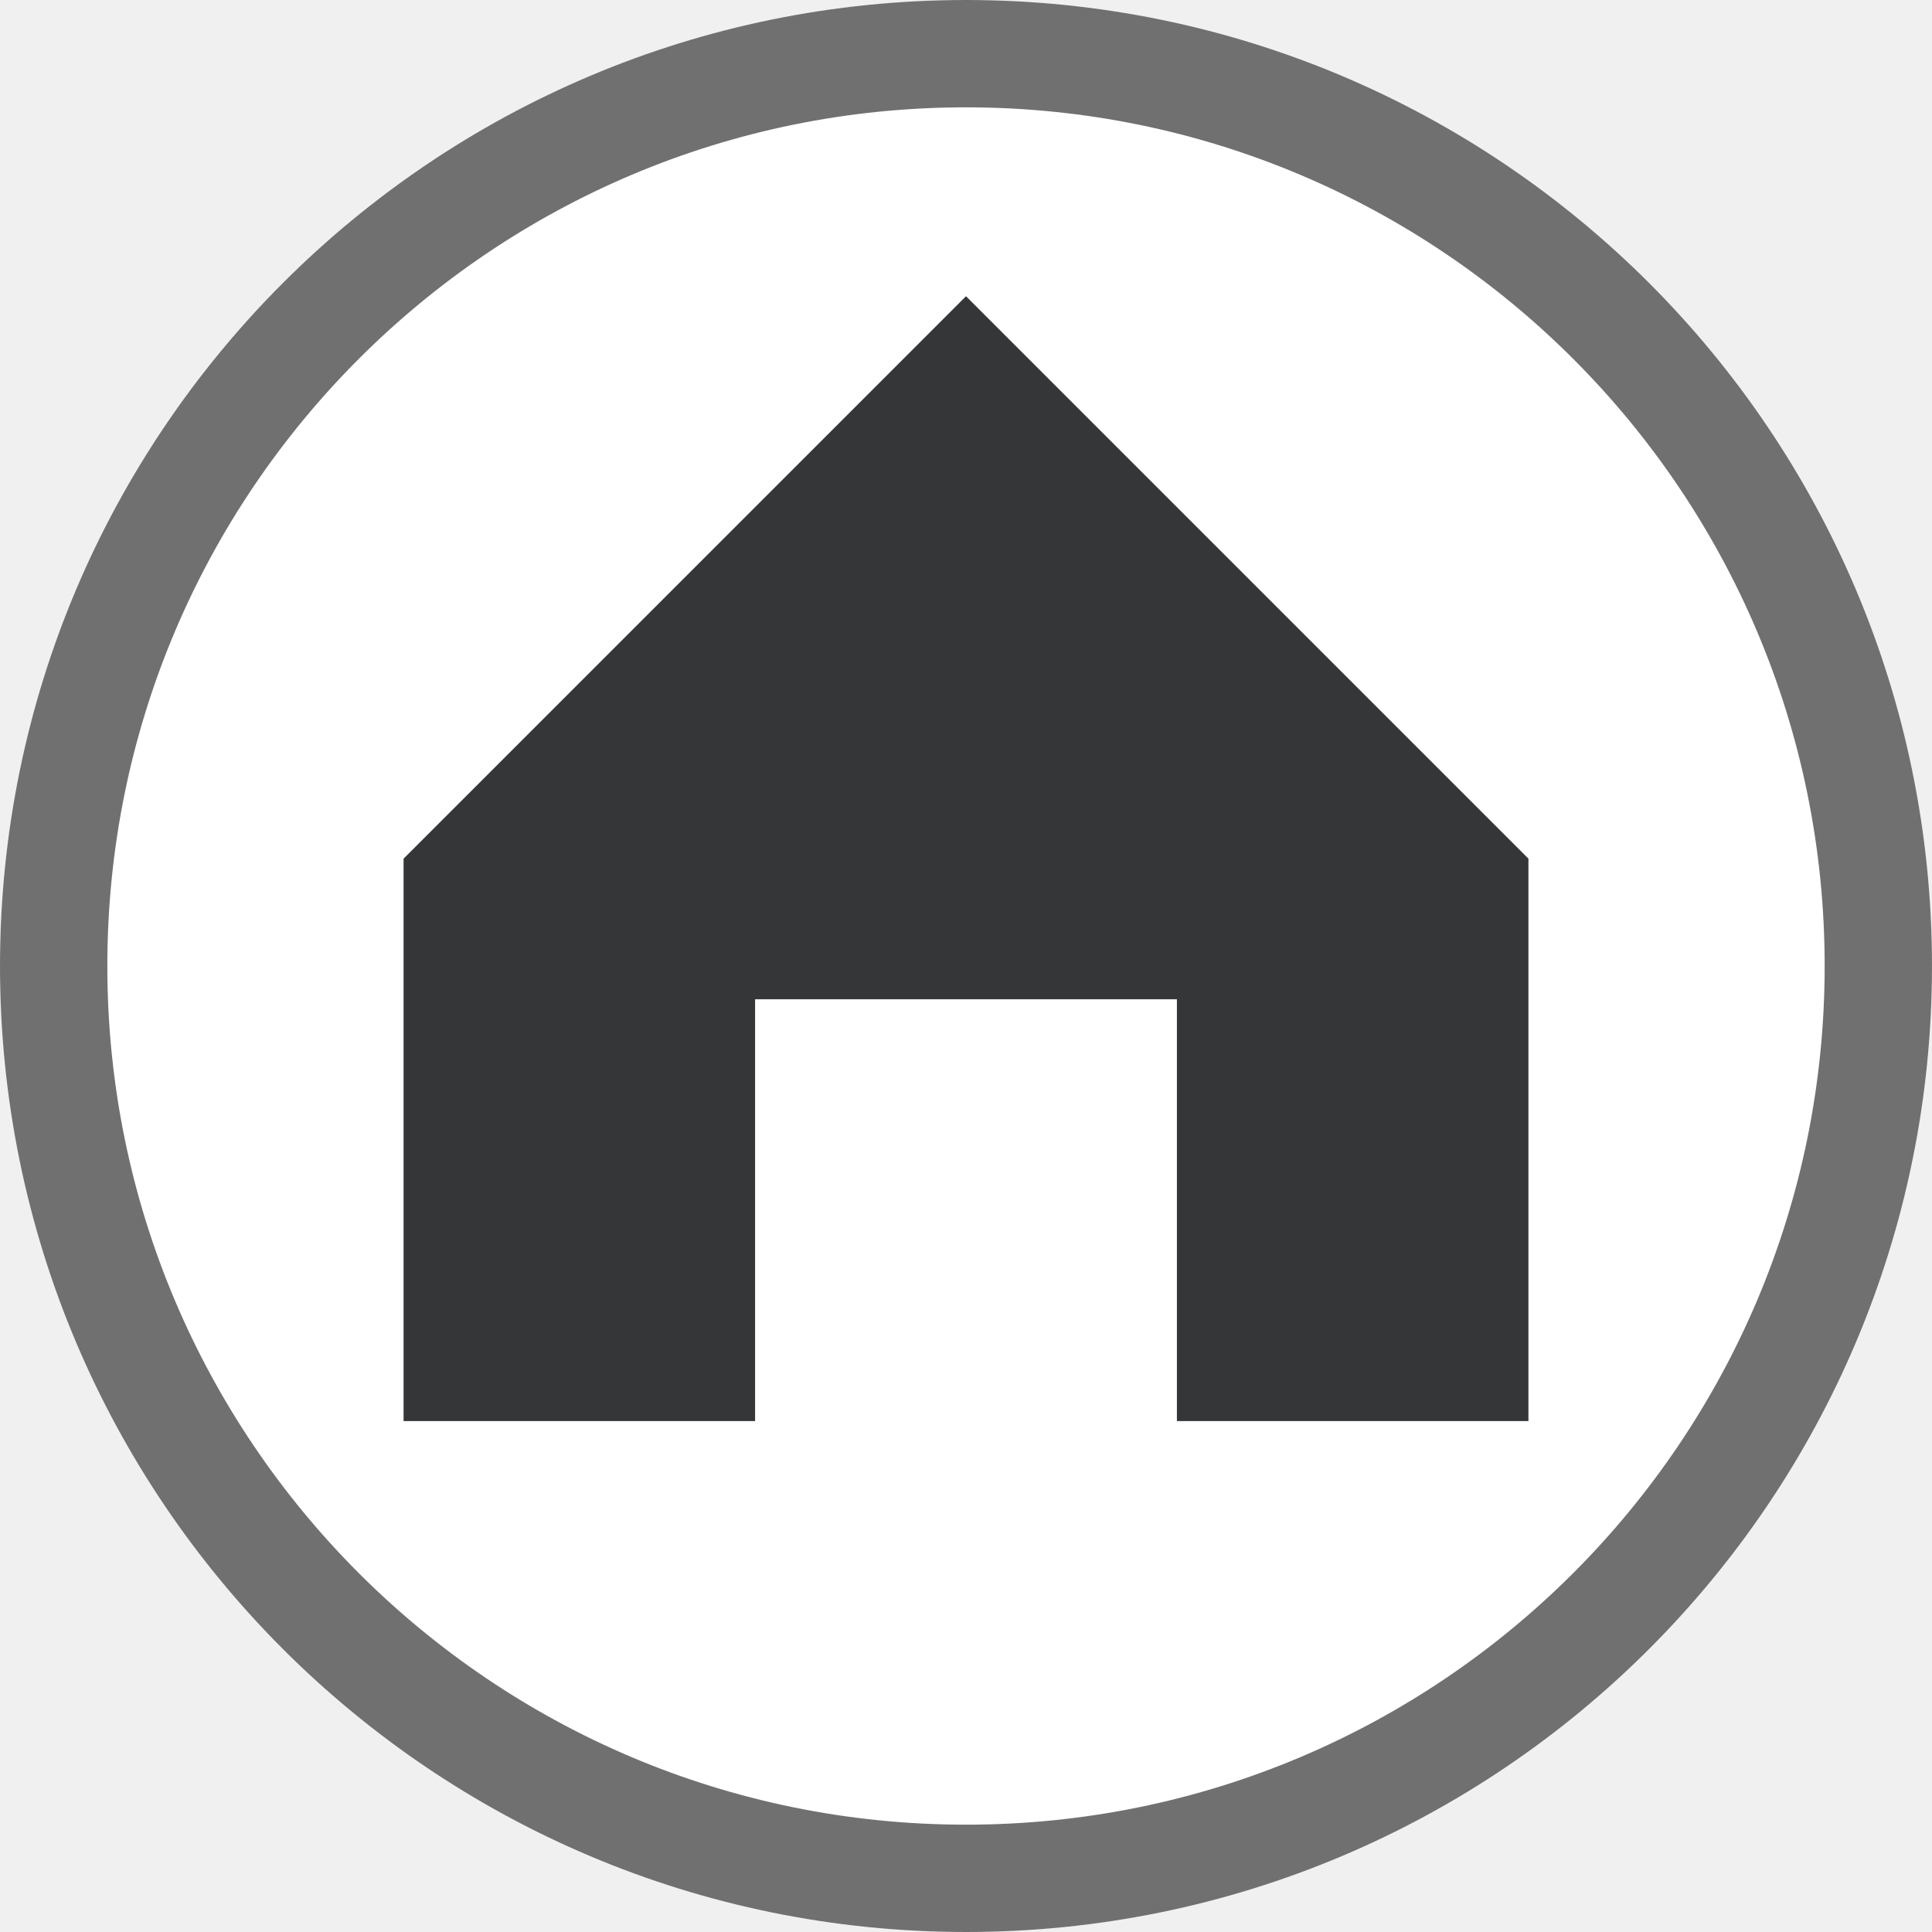
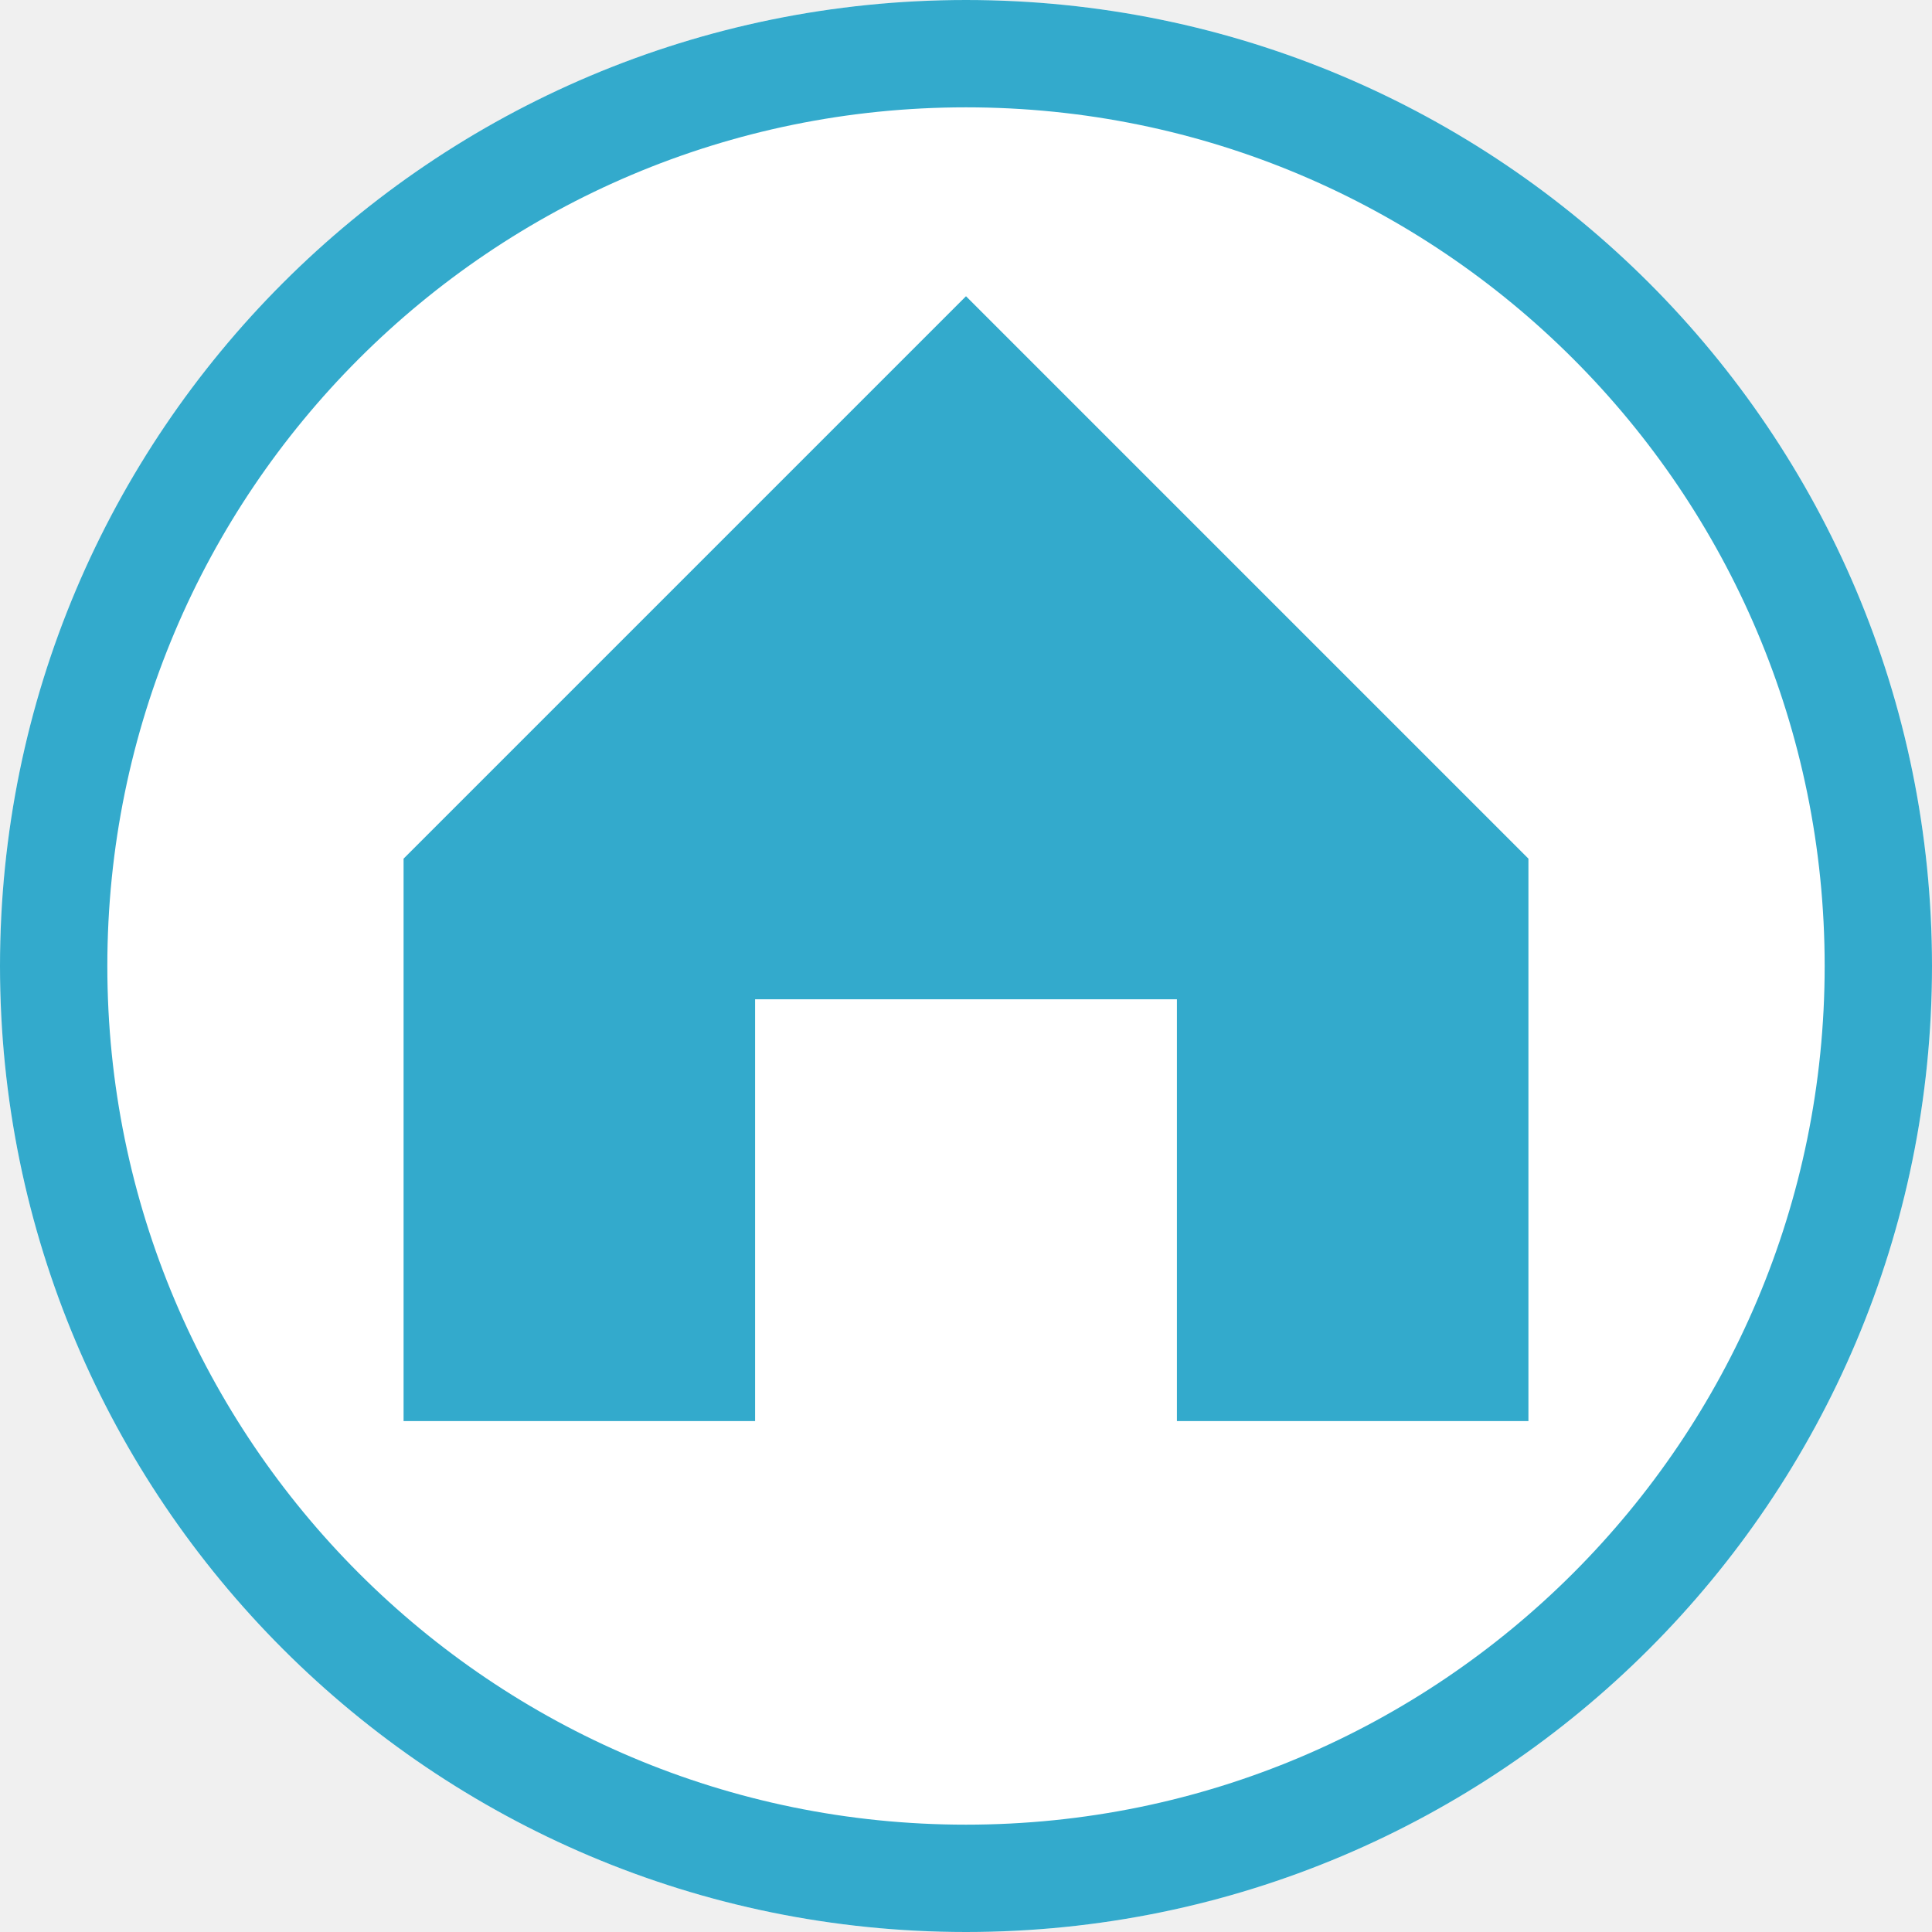
<svg xmlns="http://www.w3.org/2000/svg" id="home" width="18" height="18" viewBox="0 0 18 18">
-   <g id="Ellipse_13" data-name="Ellipse 13" fill="#fff" stroke="#707070" stroke-width="1">
+   <g id="Ellipse_13" data-name="Ellipse 13" fill="#fff" stroke="#3ac" stroke-width="1">
    <circle cx="9" cy="9" r="9" stroke="none" />
    <circle cx="9" cy="9" r="8.5" fill="none" />
  </g>
-   <path id="home-2" data-name="home" d="M0,5.24,5.24,0l5.24,5.24v5.24H7.205V6.55H3.275v3.93H0Z" transform="translate(3.76 2.76)" fill="#343638" fill-rule="evenodd" />
+   <path id="home-2" data-name="home" d="M0,5.24,5.24,0l5.24,5.24v5.24H7.205V6.55H3.275v3.93H0Z" transform="translate(3.76 2.76)" fill="#3ac" fill-rule="evenodd" />
</svg>
